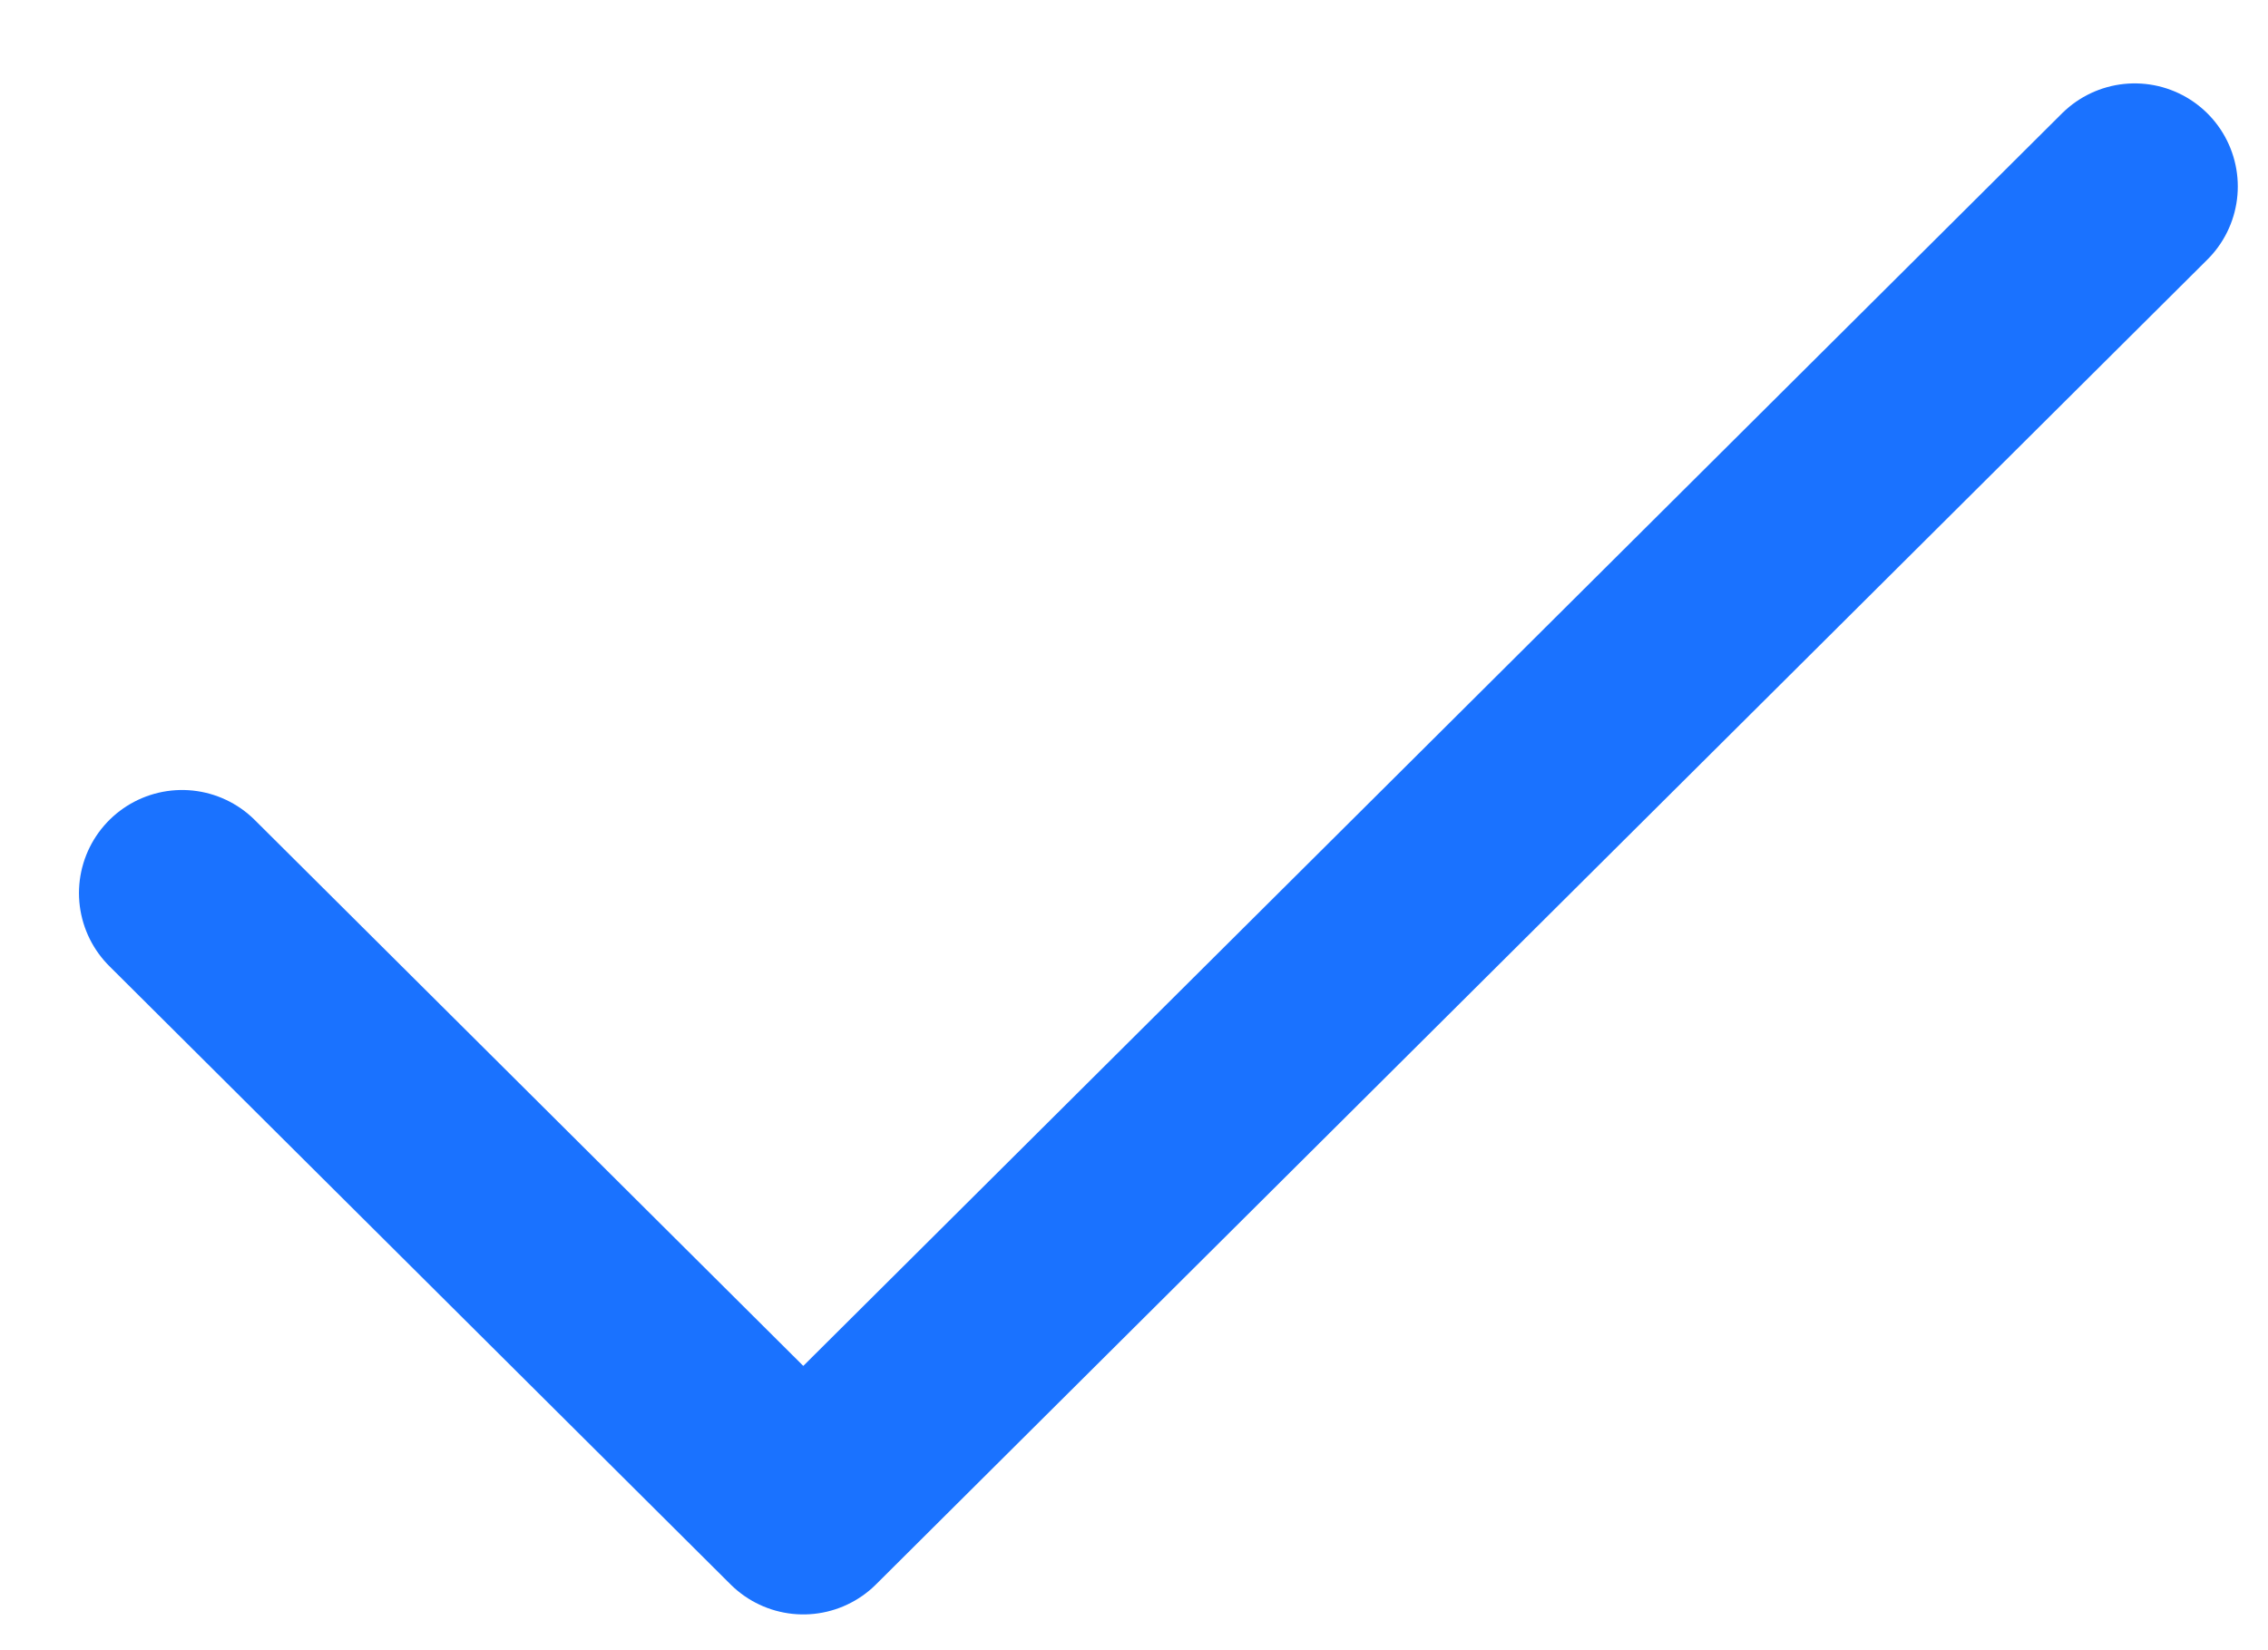
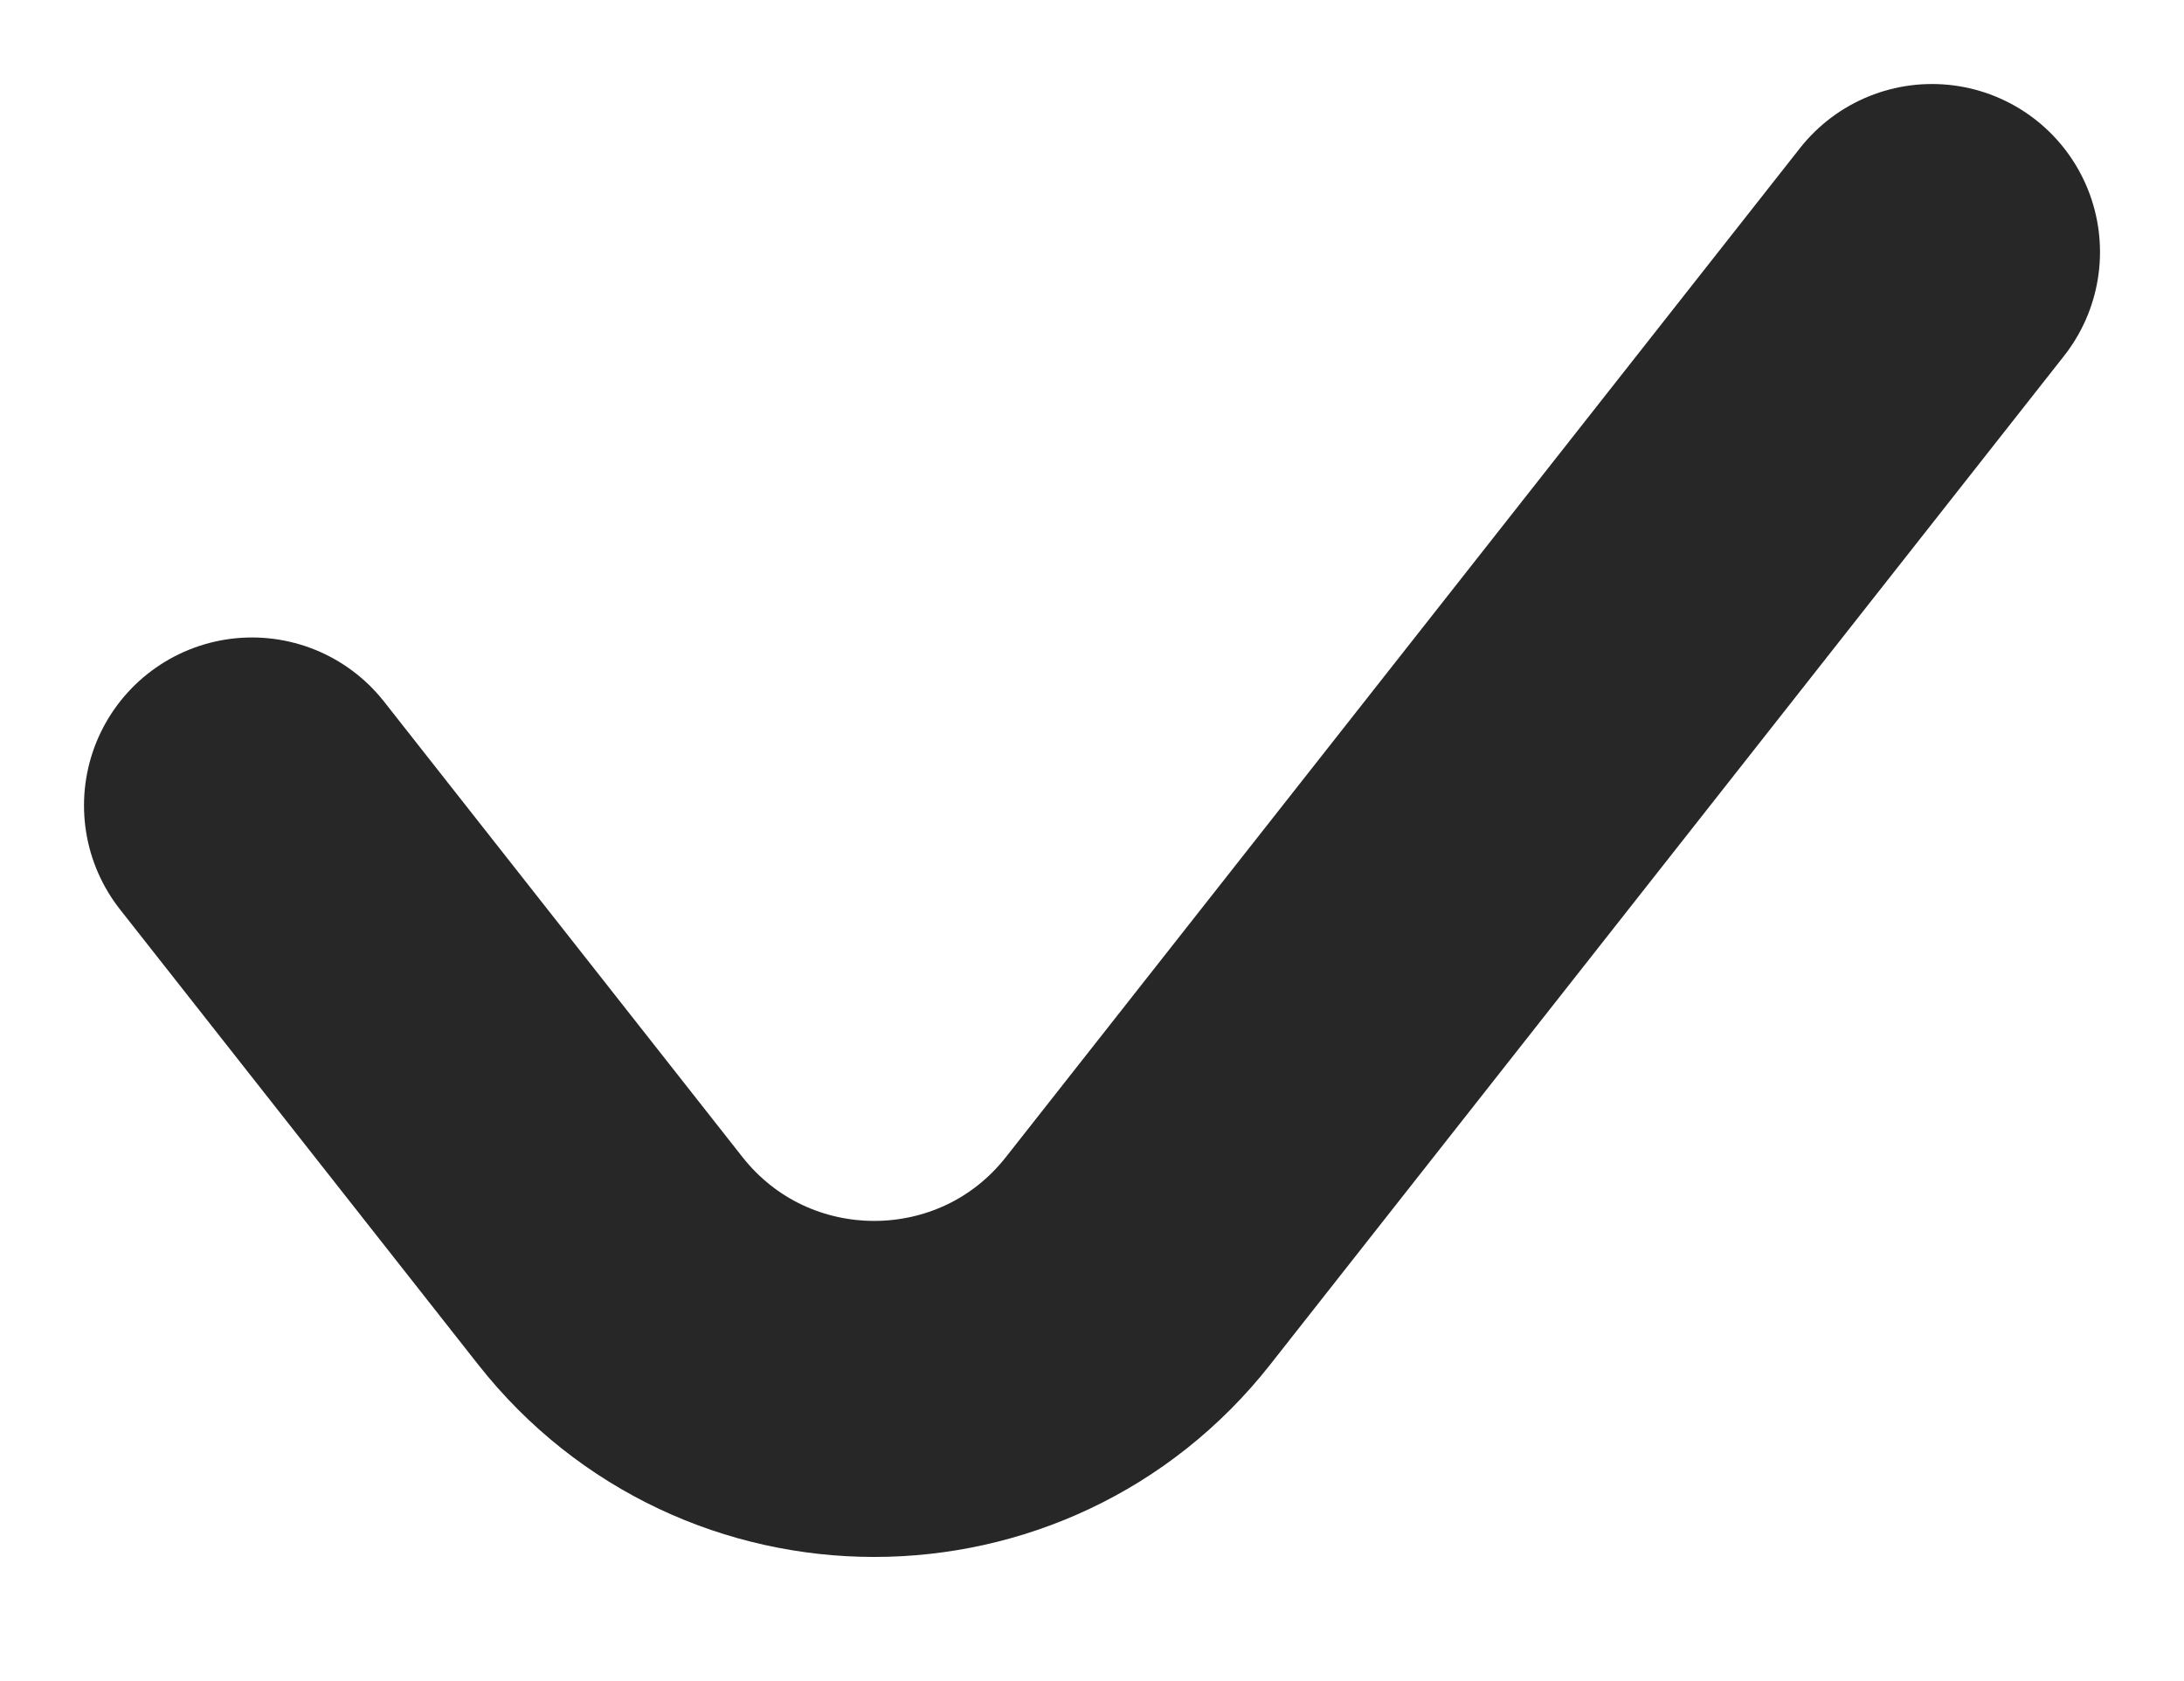
- <svg xmlns="http://www.w3.org/2000/svg" width="22" height="16" viewBox="0 0 22 16" fill="none">
-   <path d="M1.766 8.664L7.792 14.662L20.707 1.809" stroke="#1A72FF" stroke-width="2" stroke-linecap="round" stroke-linejoin="round" />
+ <svg xmlns="http://www.w3.org/2000/svg" width="13" height="10" viewBox="0 0 13 10" fill="none">
+   <path d="M1.5 4.794L3.632 7.503C4.433 8.521 5.975 8.521 6.775 7.503L11.5 1.5" stroke="#272727" stroke-width="2" stroke-linecap="round" />
</svg>
